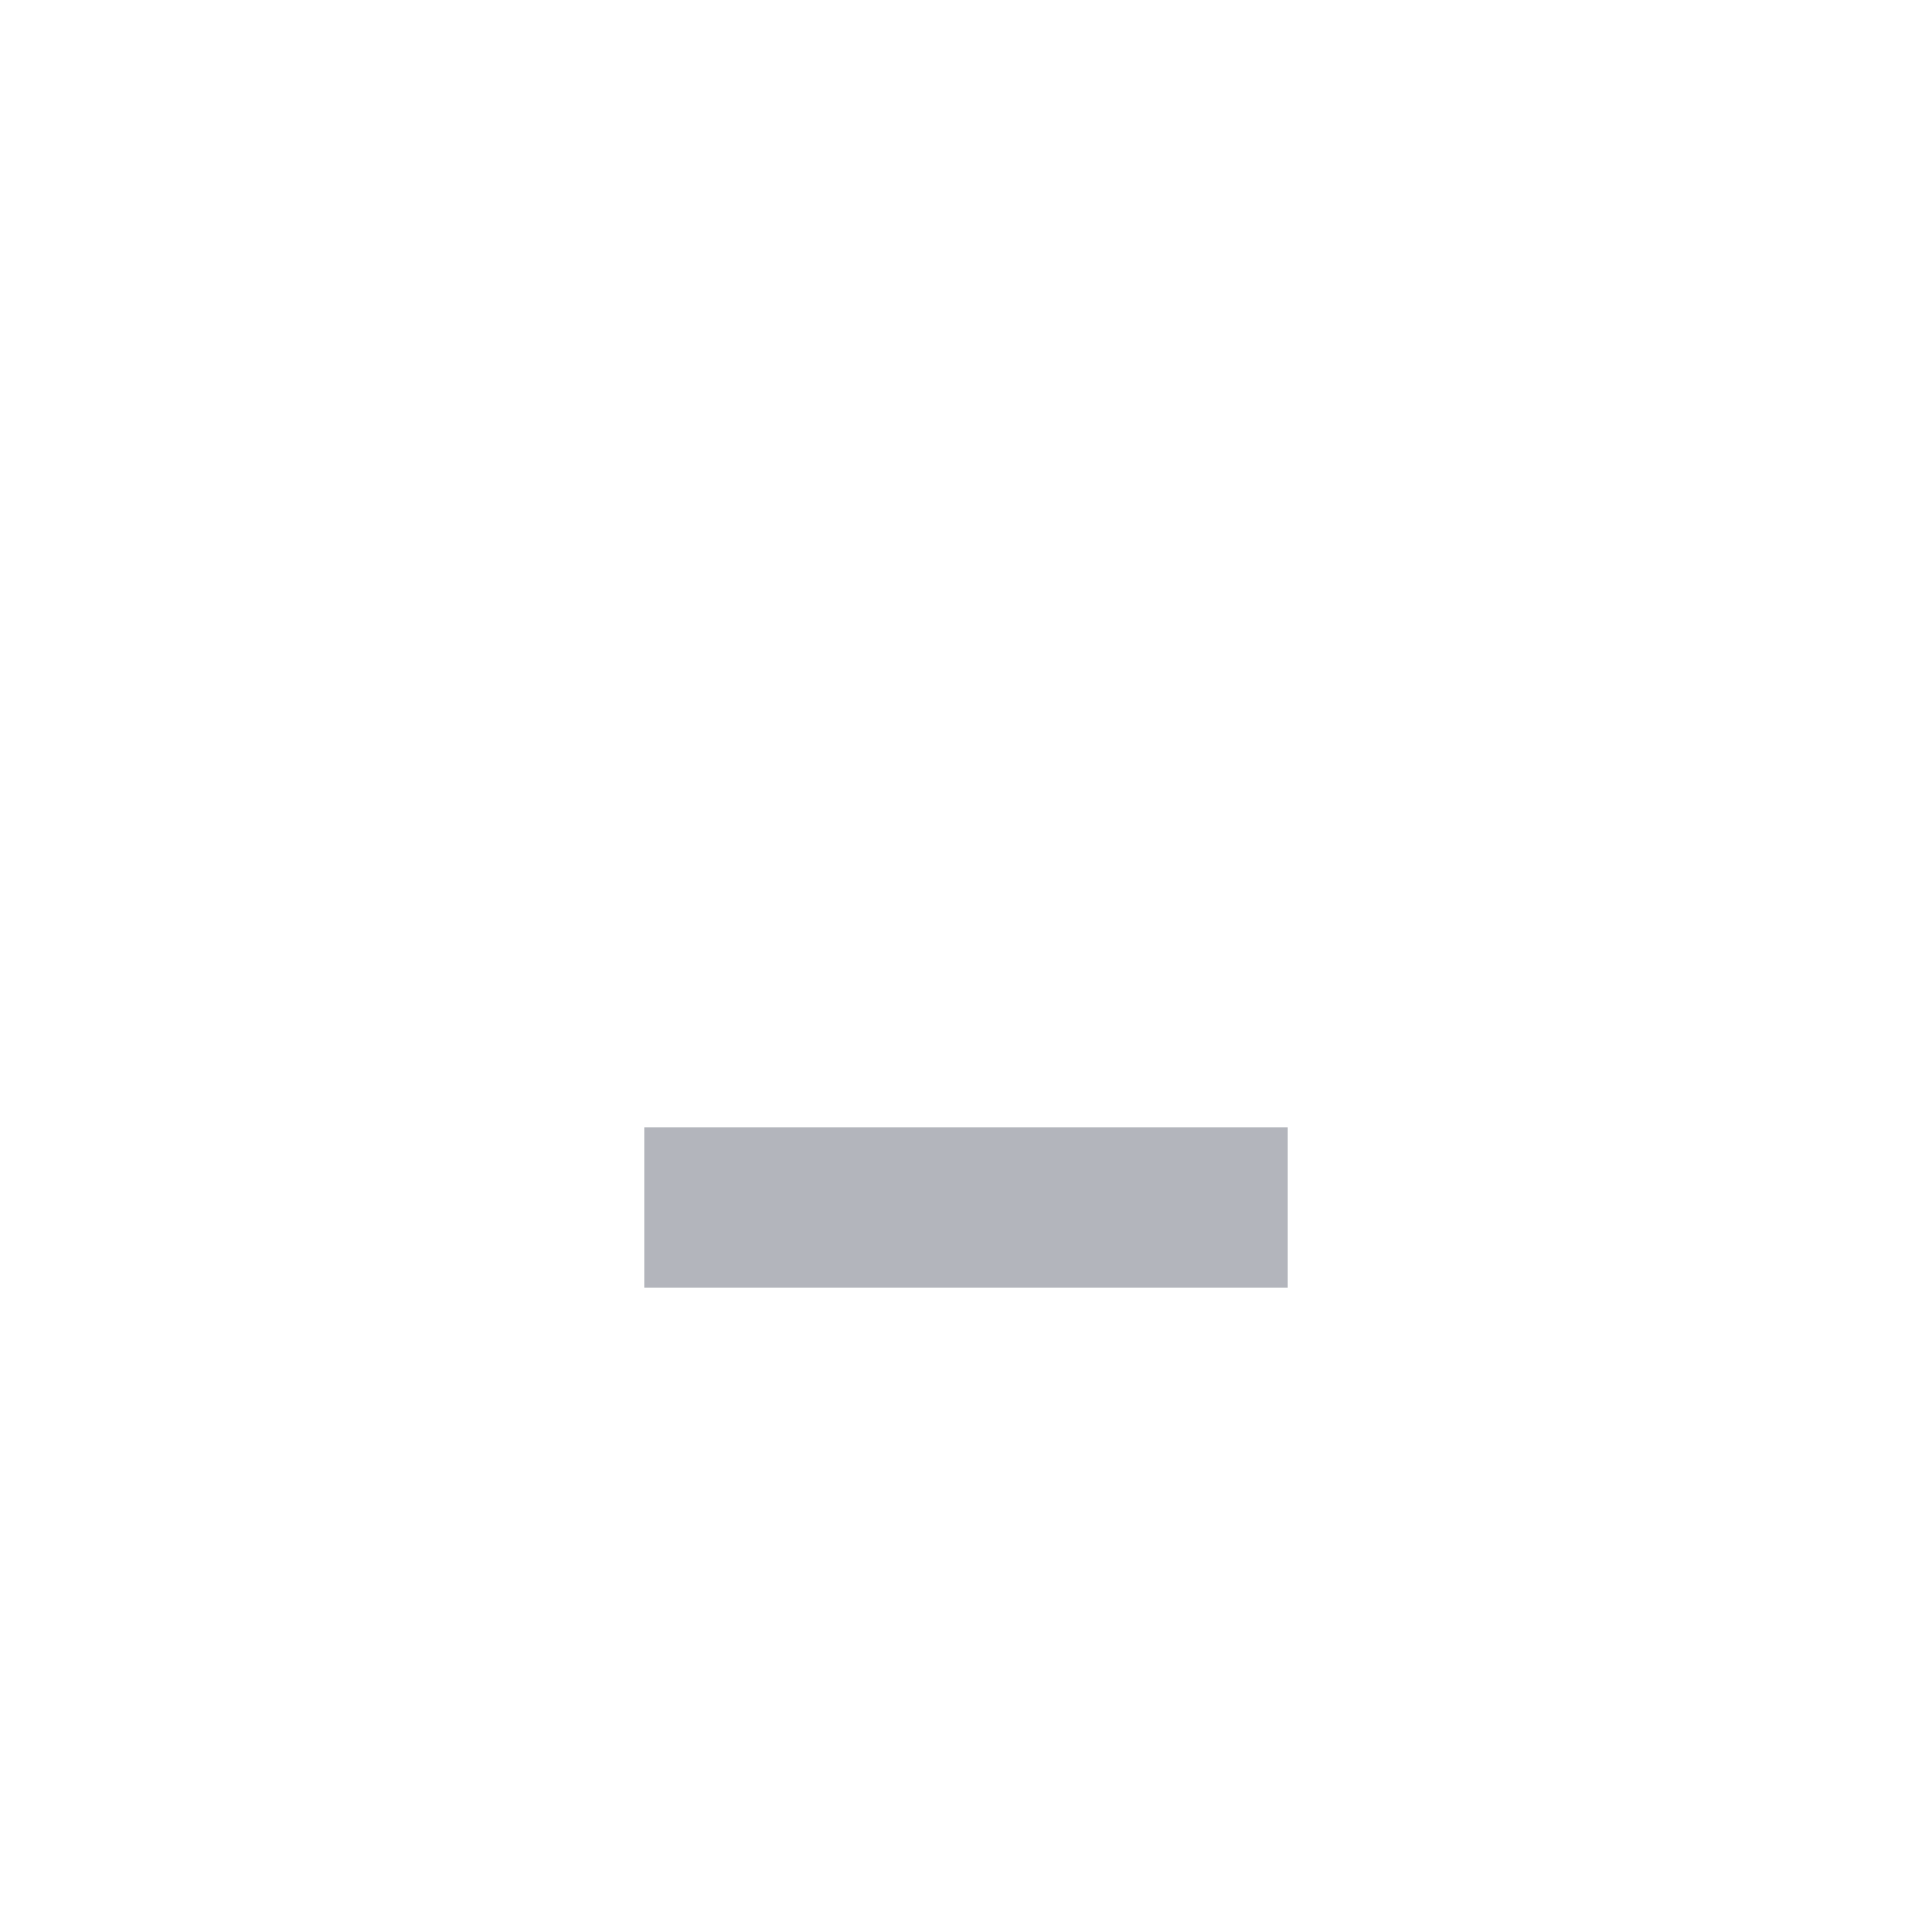
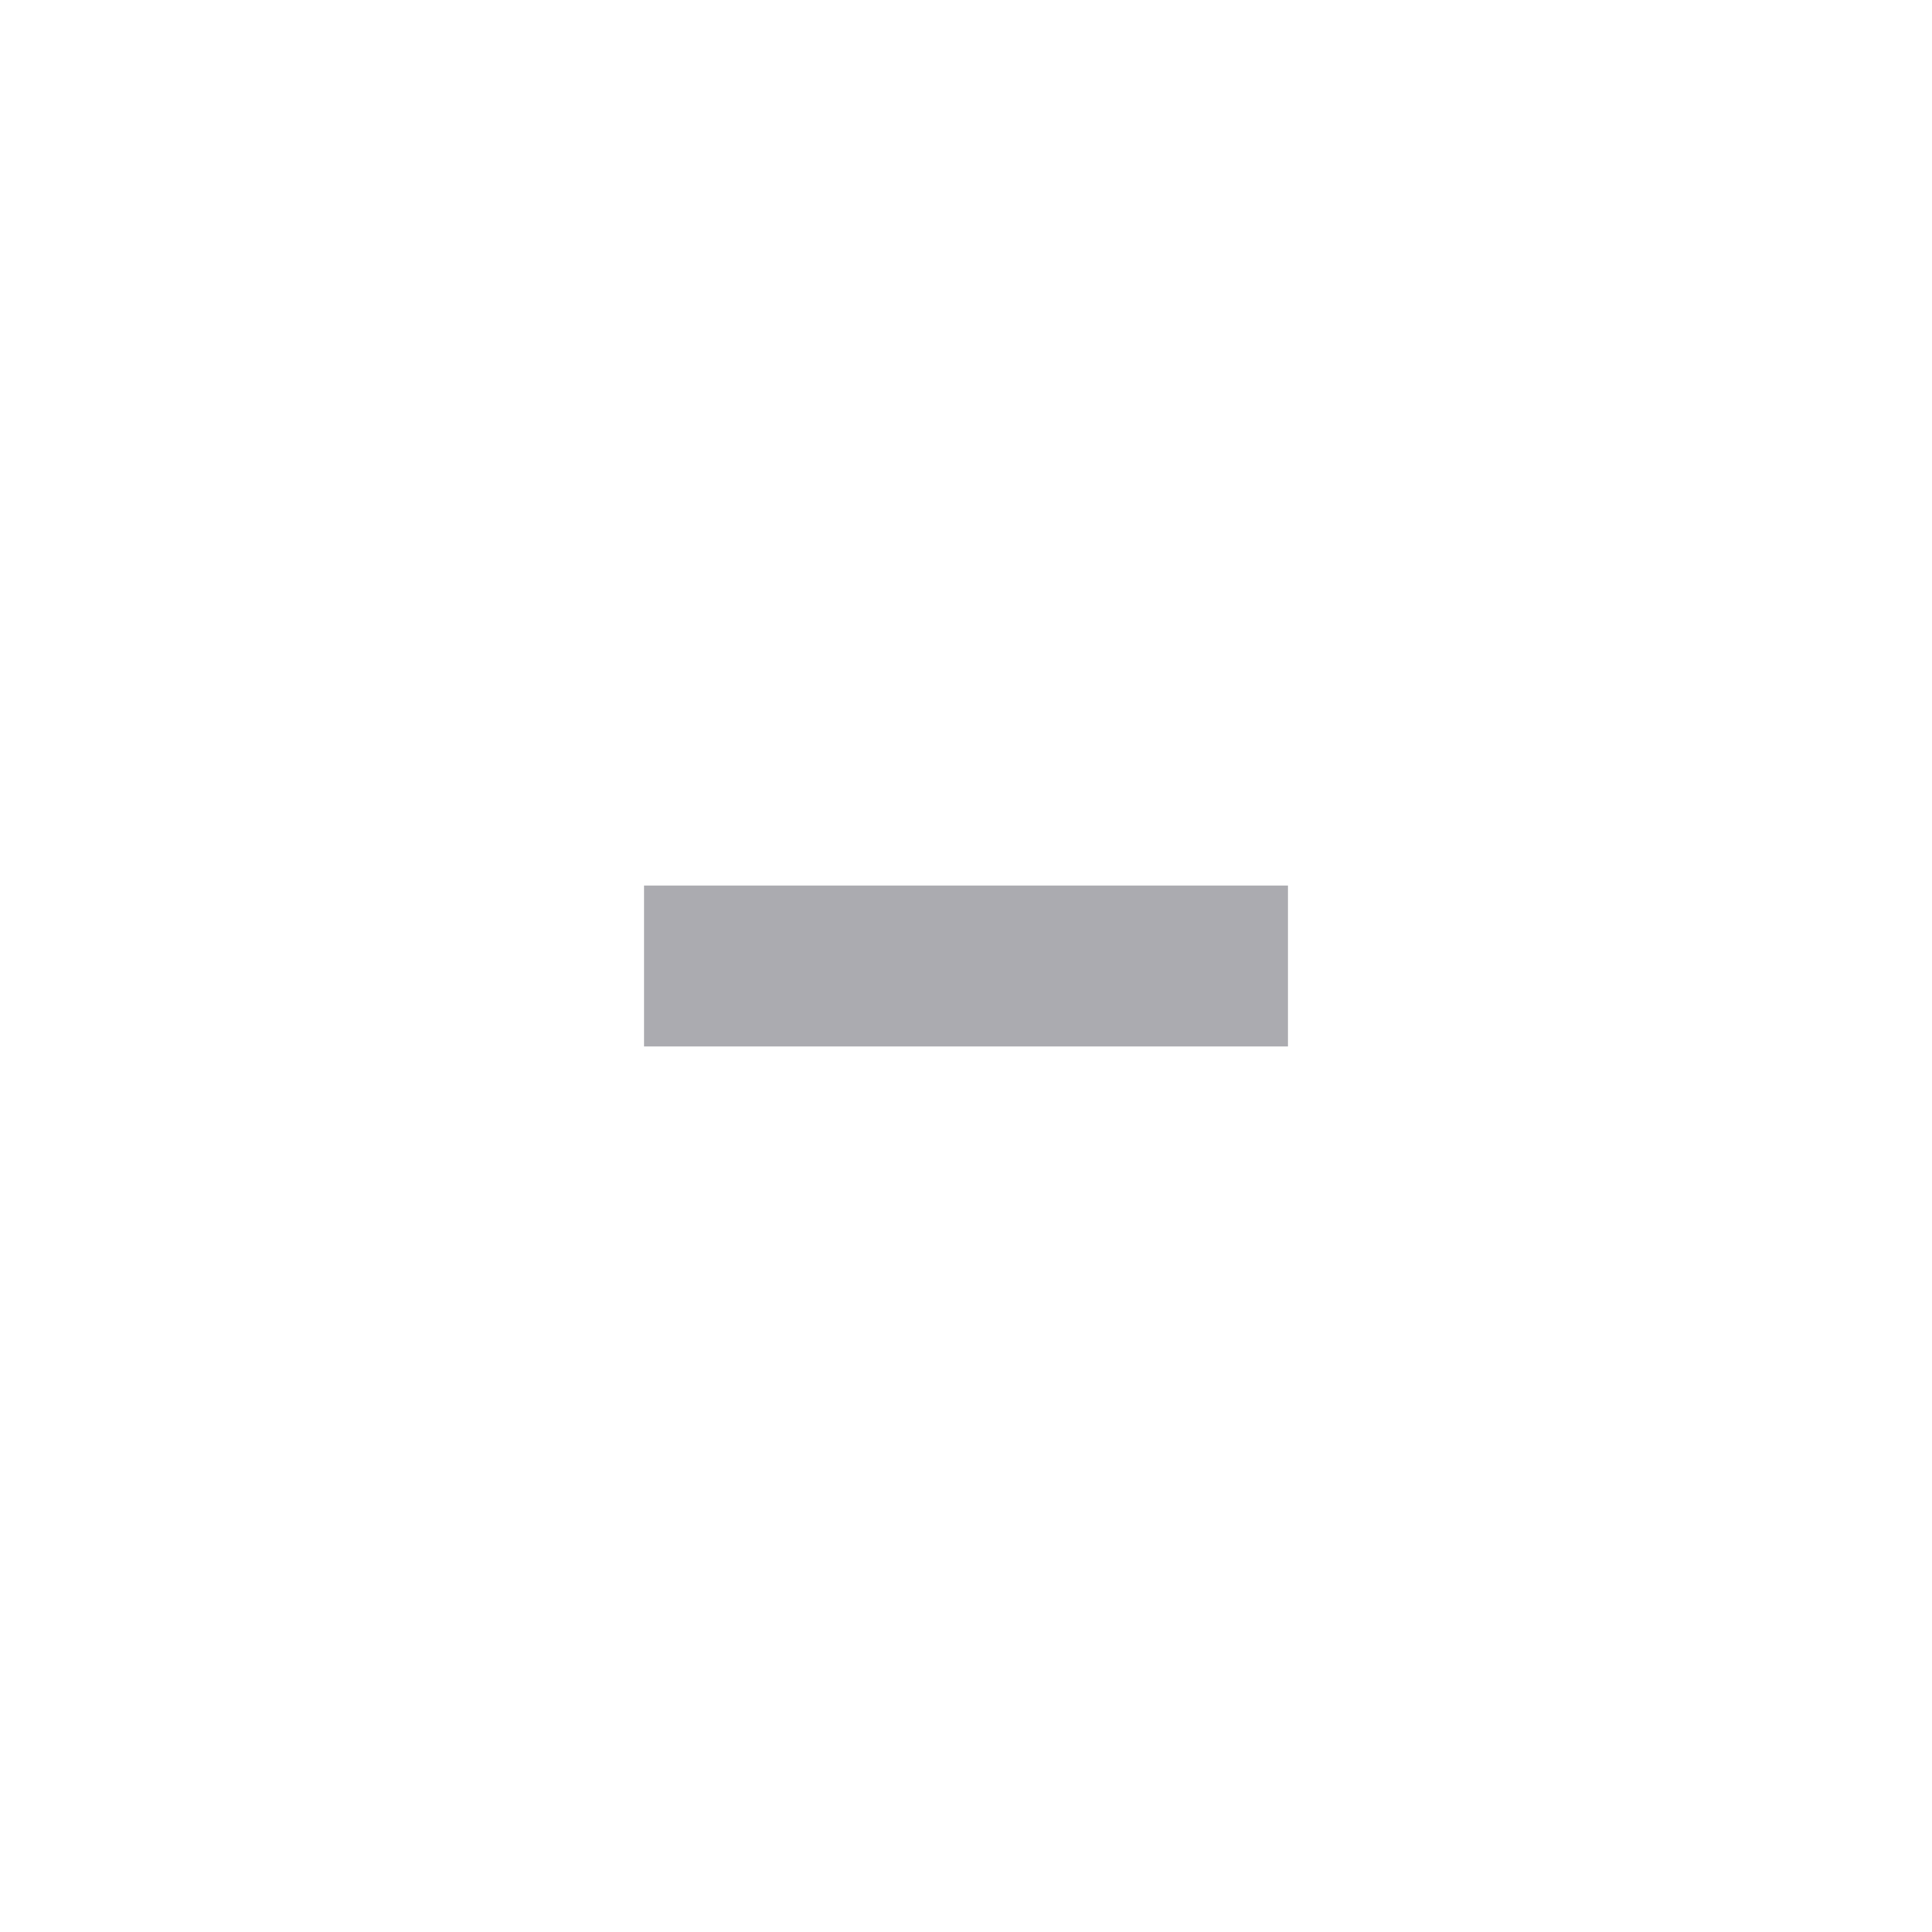
- <svg xmlns="http://www.w3.org/2000/svg" width="24" height="24" viewBox="0 0 24 24" fill="#373d4f">
-   <circle cx="12" cy="12" r="10" opacity="0" />
-   <circle cx="12" cy="12" r="10" opacity="0" />
-   <path d="m8 14h8v2h-8z" opacity=".38" />
+ <svg xmlns="http://www.w3.org/2000/svg" version="1.1" x="0px" y="0px" width="24px" height="24px" viewBox="0 0 24 24" xml:space="preserve">
+   <rect x="8" y="11" fill="#ababb0" width="8" height="2" />
</svg>
